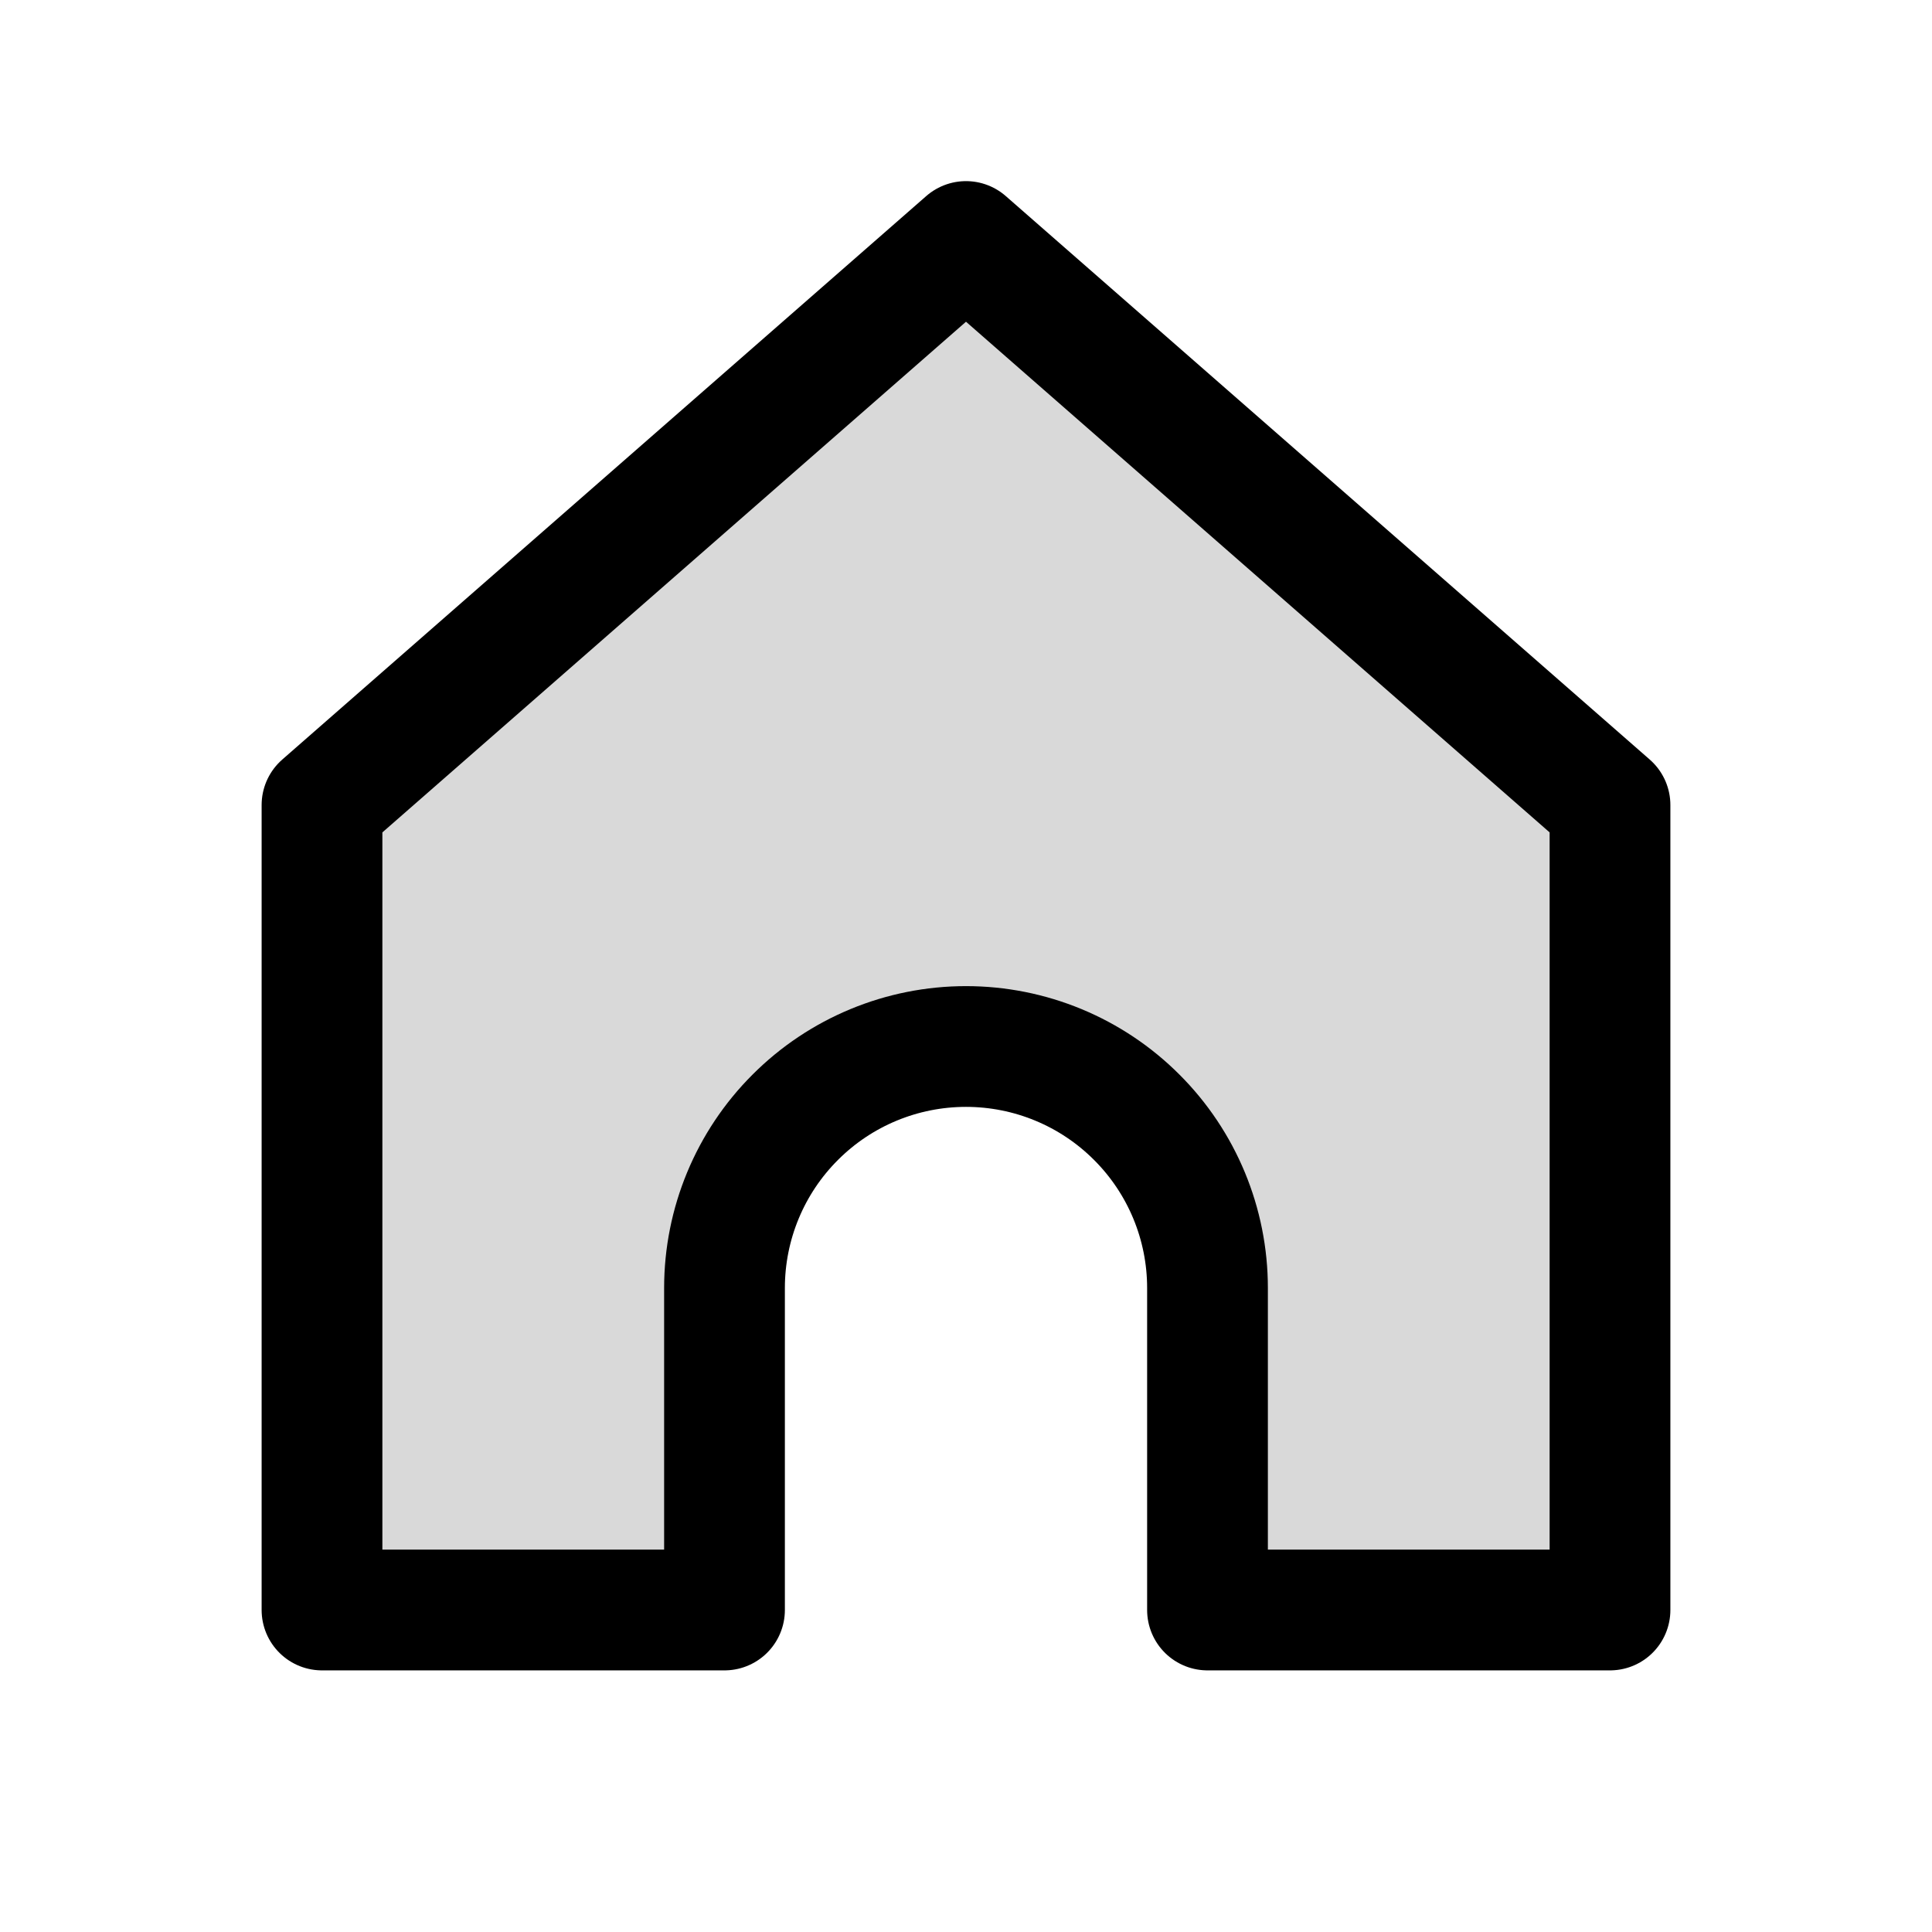
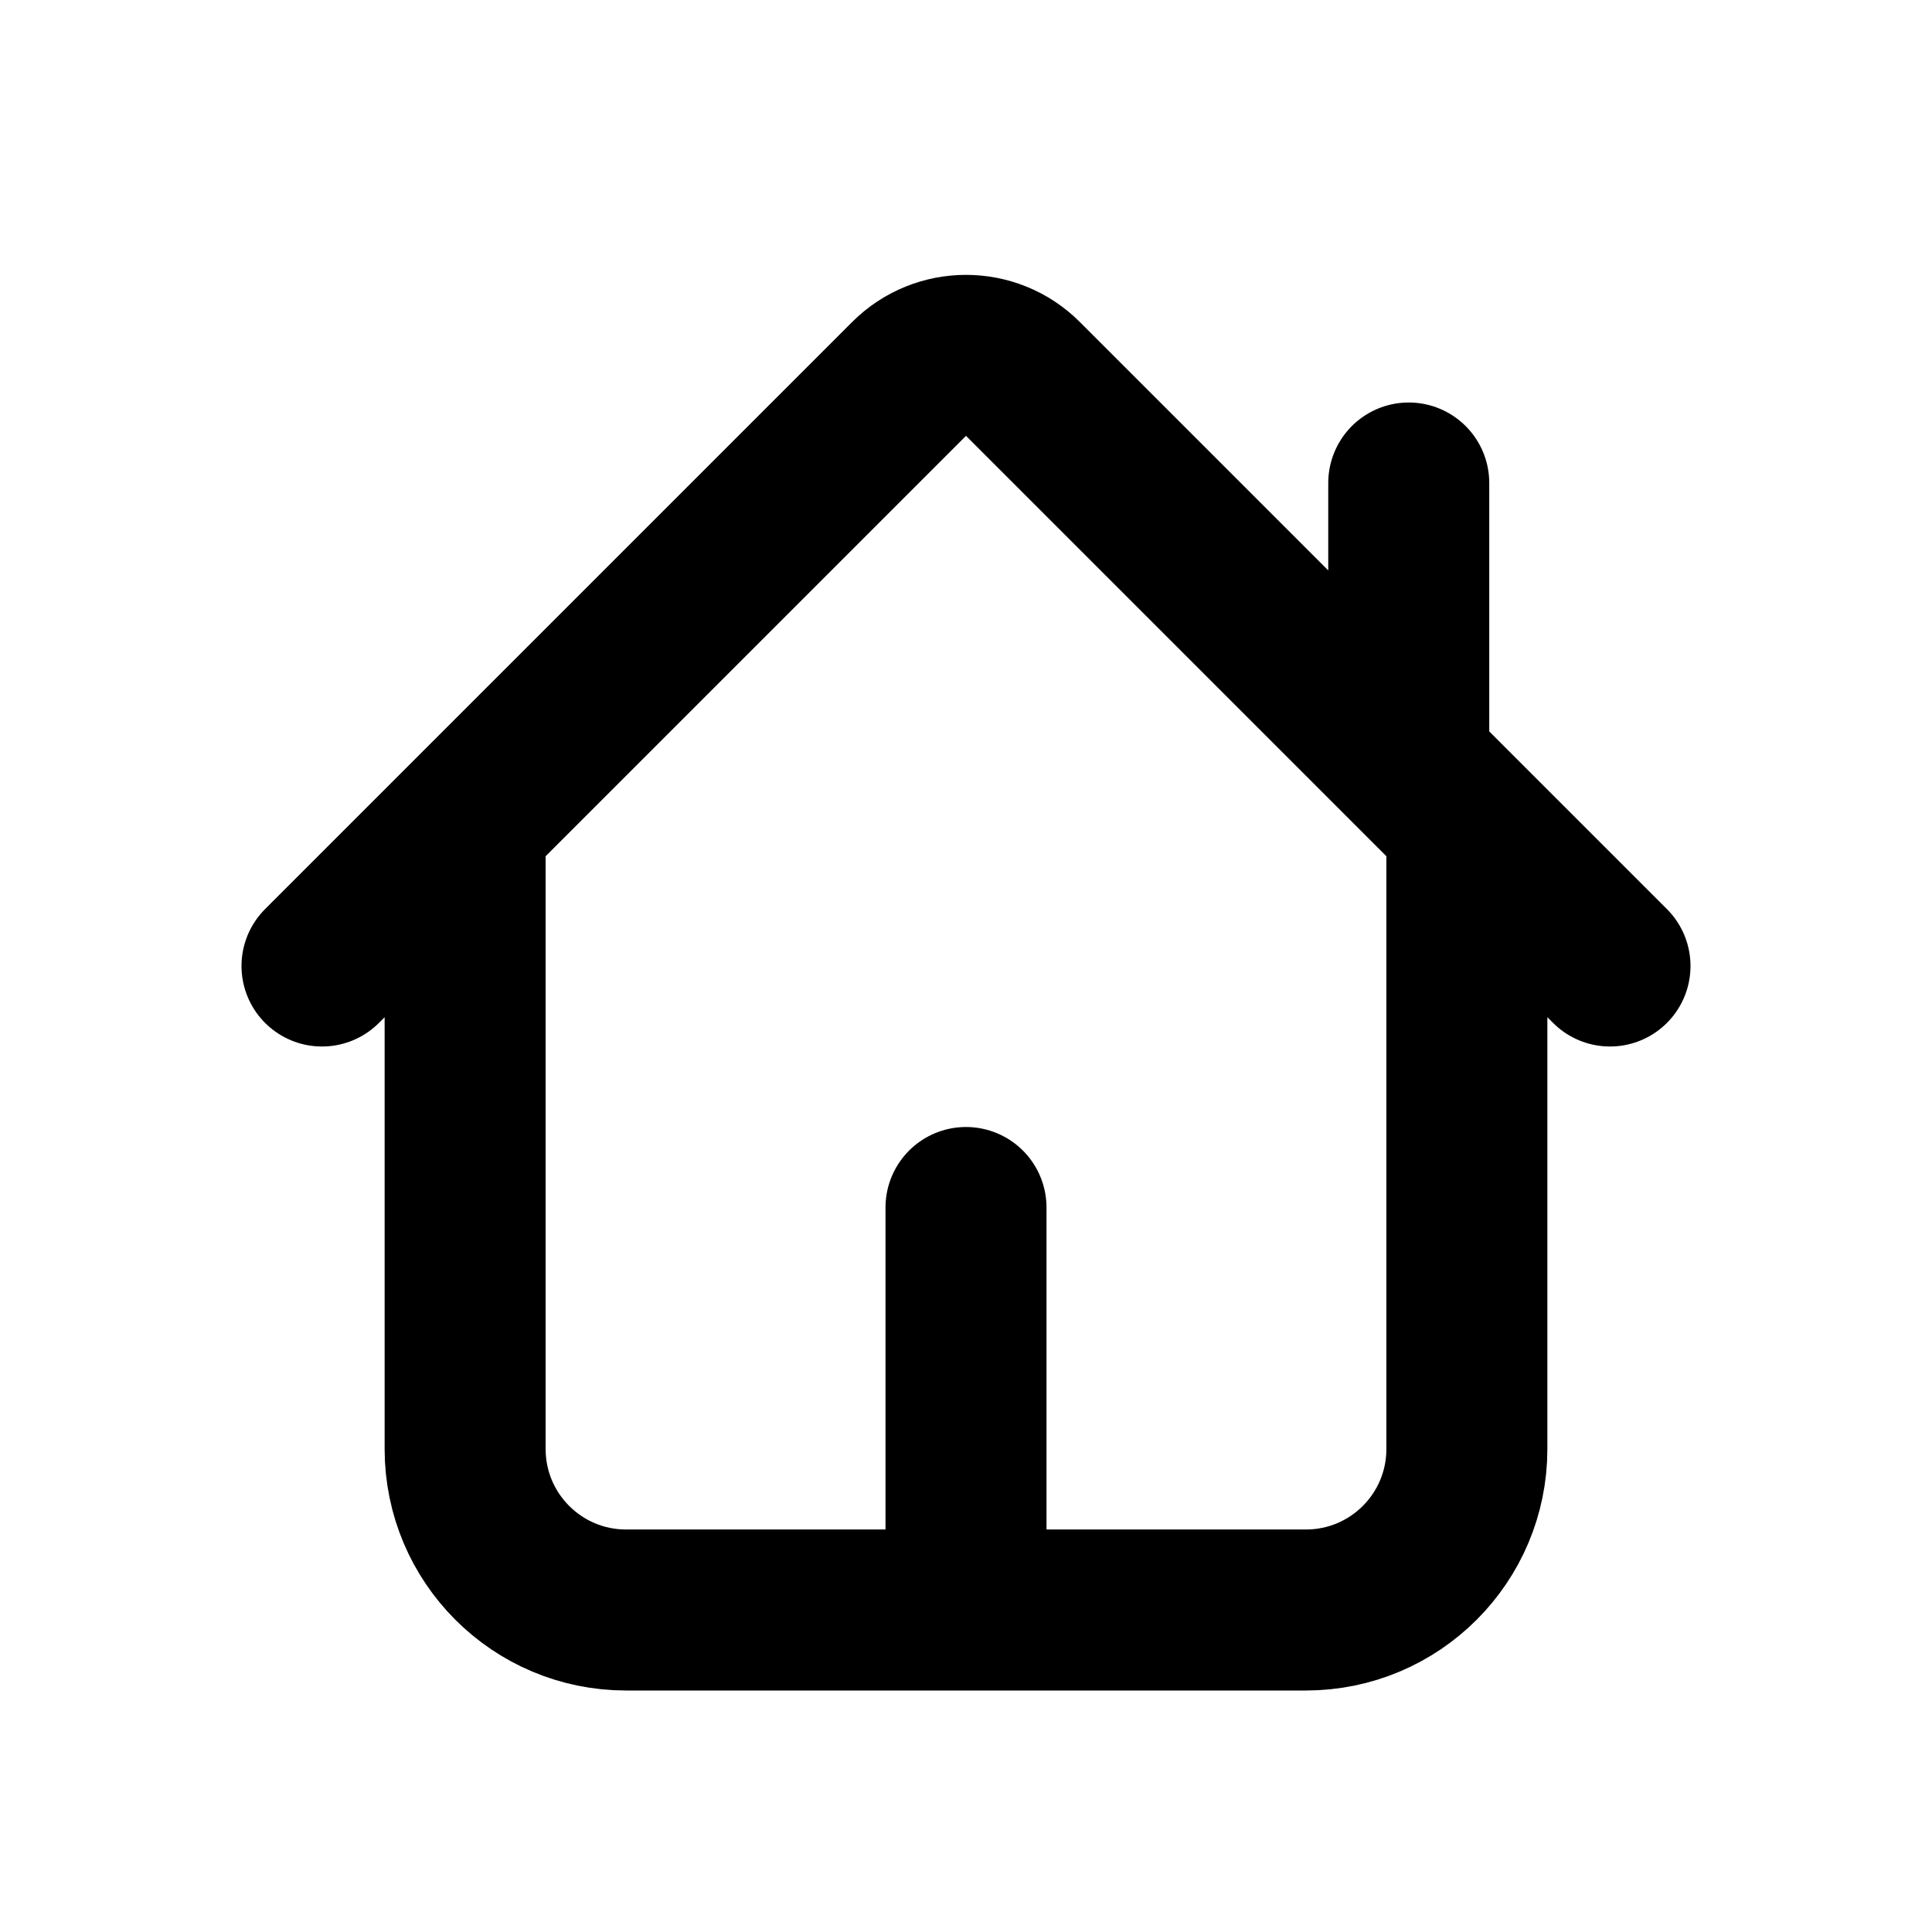
<svg xmlns="http://www.w3.org/2000/svg" width="800px" height="800px" viewBox="0 0 24 24" fill="none">
-   <path opacity="0.15" d="M4 10L12 3L20 10L20 20H15V16C15 15.204 14.684 14.441 14.121 13.879C13.559 13.316 12.796 13 12 13C11.204 13 10.441 13.316 9.879 13.879C9.316 14.441 9 15.204 9 16V20H4L4 10Z" fill="#000000" />
-   <path d="M4 10L12 3L20 10L20 20H15V16C15 15.204 14.684 14.441 14.121 13.879C13.559 13.316 12.796 13 12 13C11.204 13 10.441 13.316 9.879 13.879C9.316 14.441 9 15.204 9 16V20H4L4 10Z" stroke="#000000" stroke-width="1.5" stroke-linecap="round" stroke-linejoin="round" />
+   <path d="M5.778 10.222V18C5.778 19.105 6.673 20 7.778 20H12M5.778 10.222L11.293 4.707C11.683 4.317 12.317 4.317 12.707 4.707L17.5 9.5M5.778 10.222L4 12M18.222 10.222V18C18.222 19.105 17.327 20 16.222 20H12M18.222 10.222L20 12M18.222 10.222L17.5 9.5M17.5 9.5V6M12 20V15" stroke="#000000" stroke-width="2" stroke-linecap="round" stroke-linejoin="round" />
</svg>
